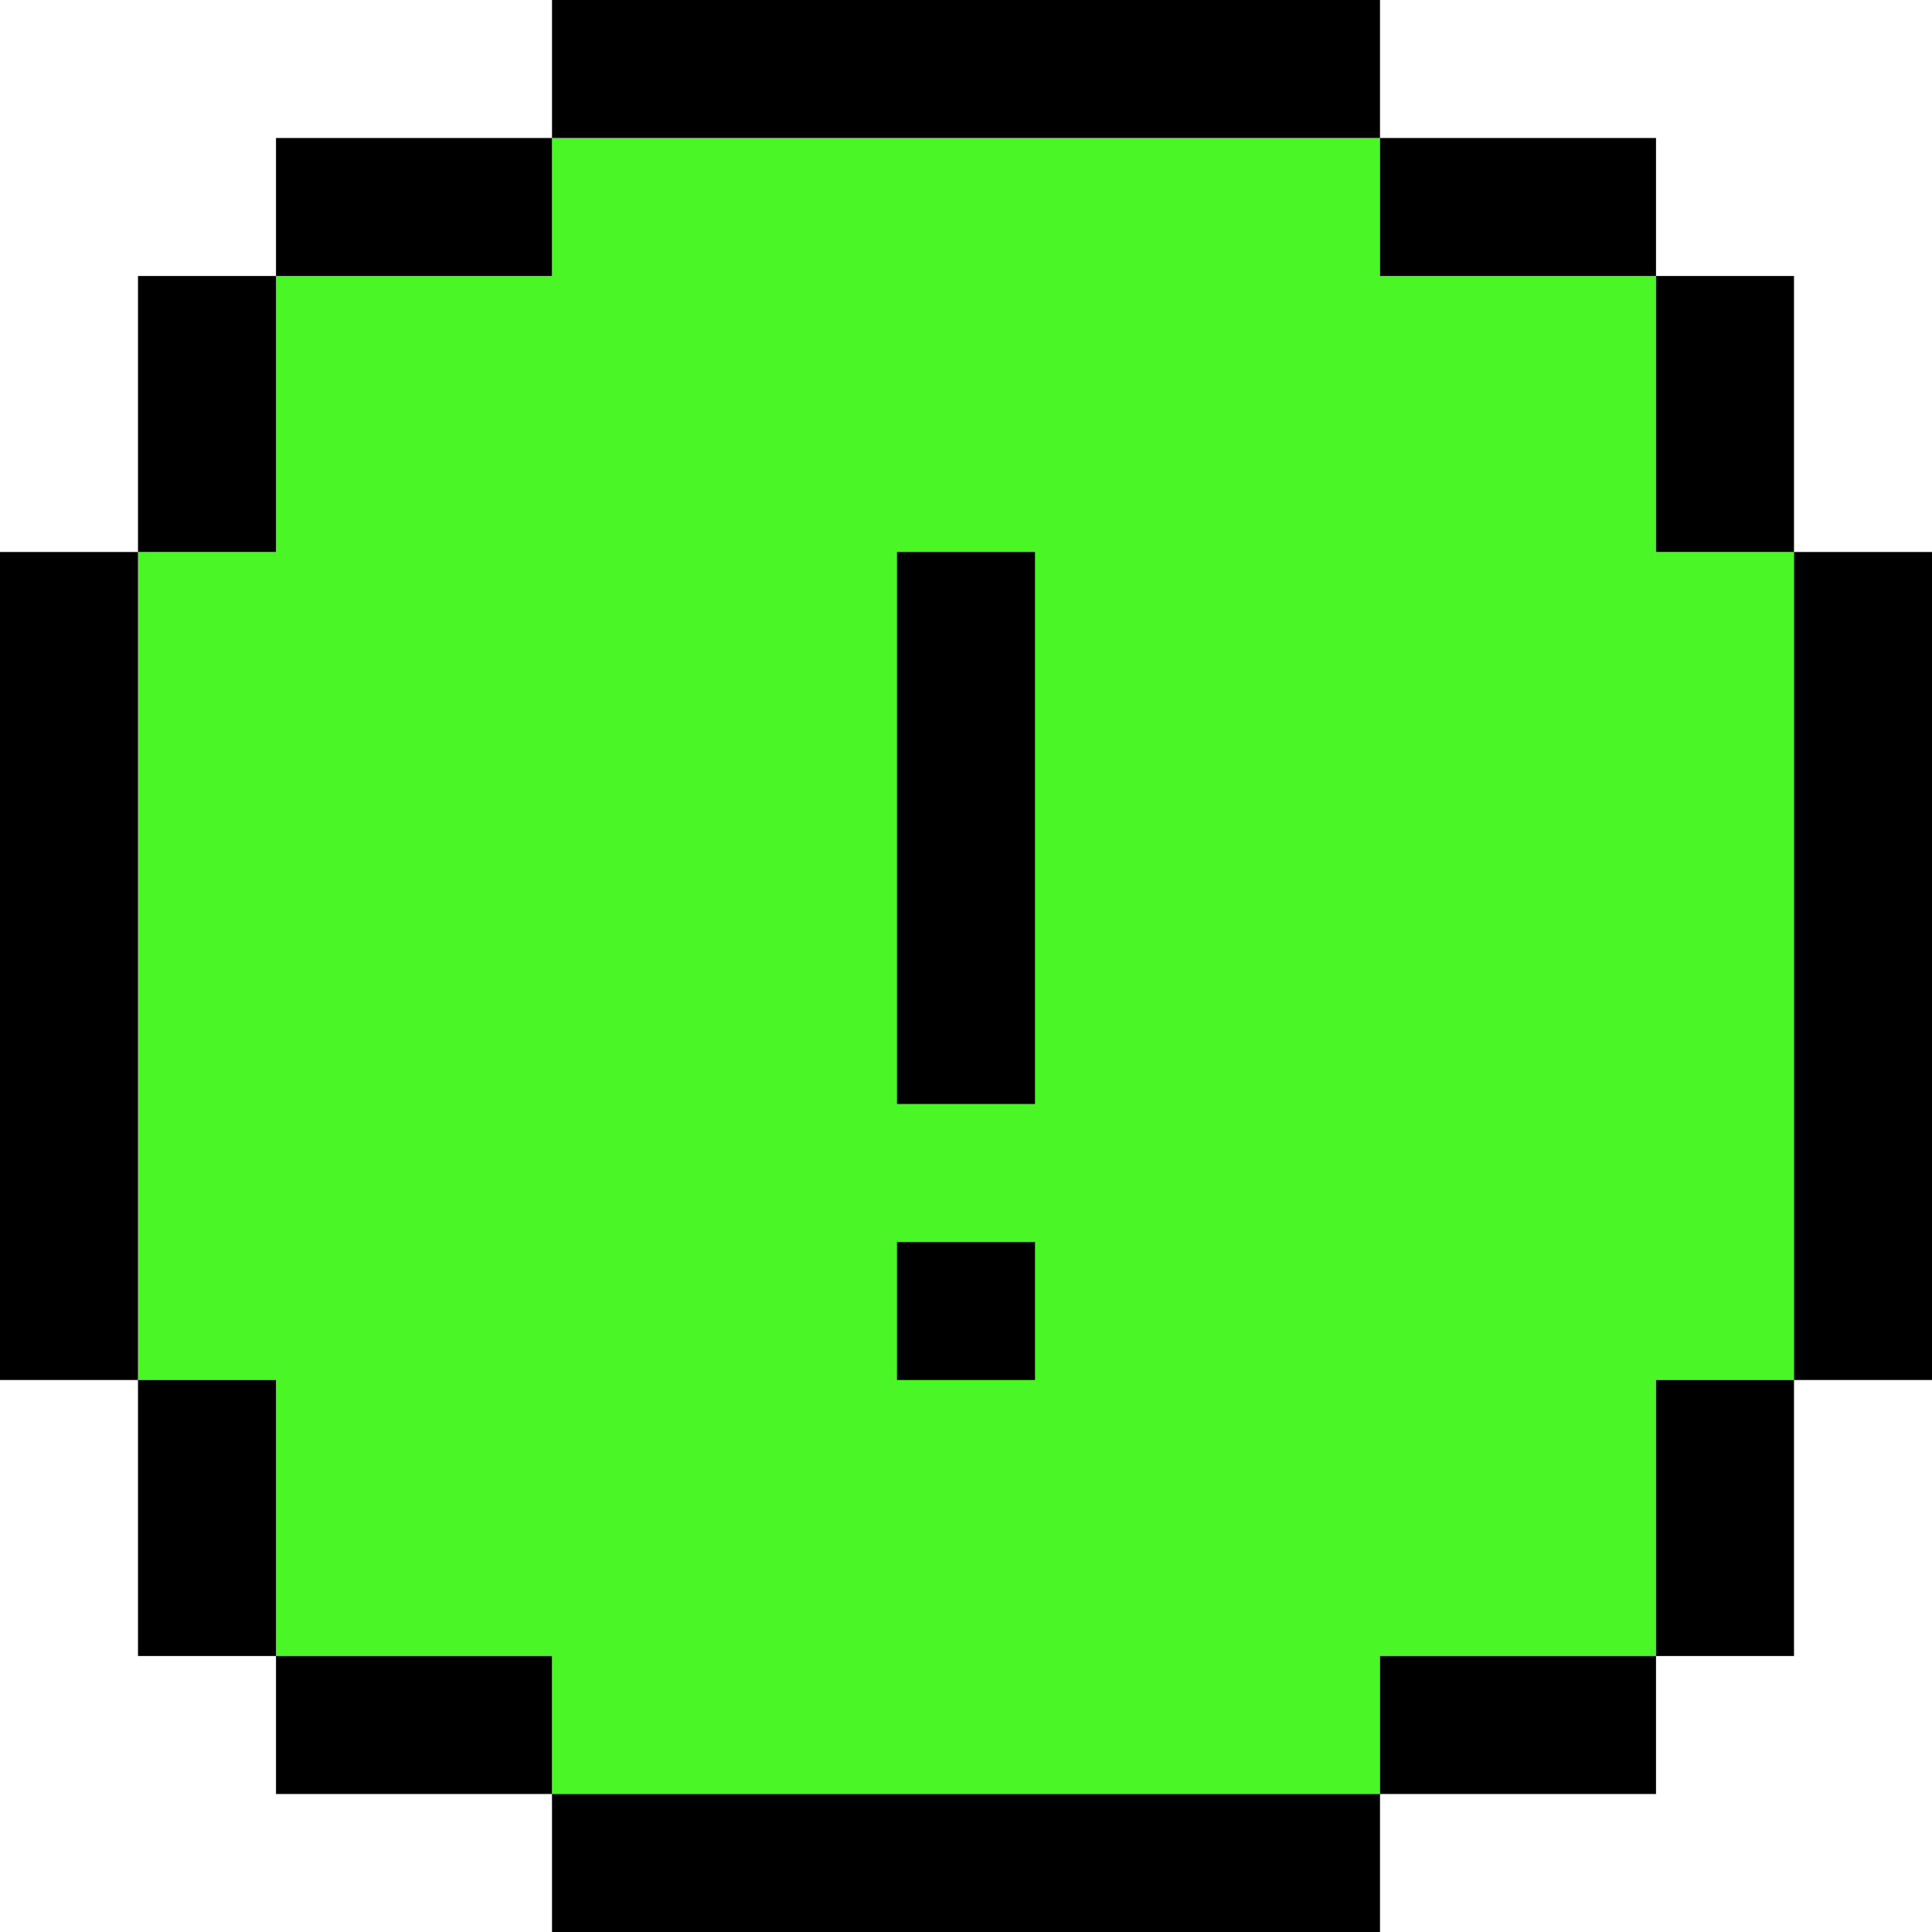
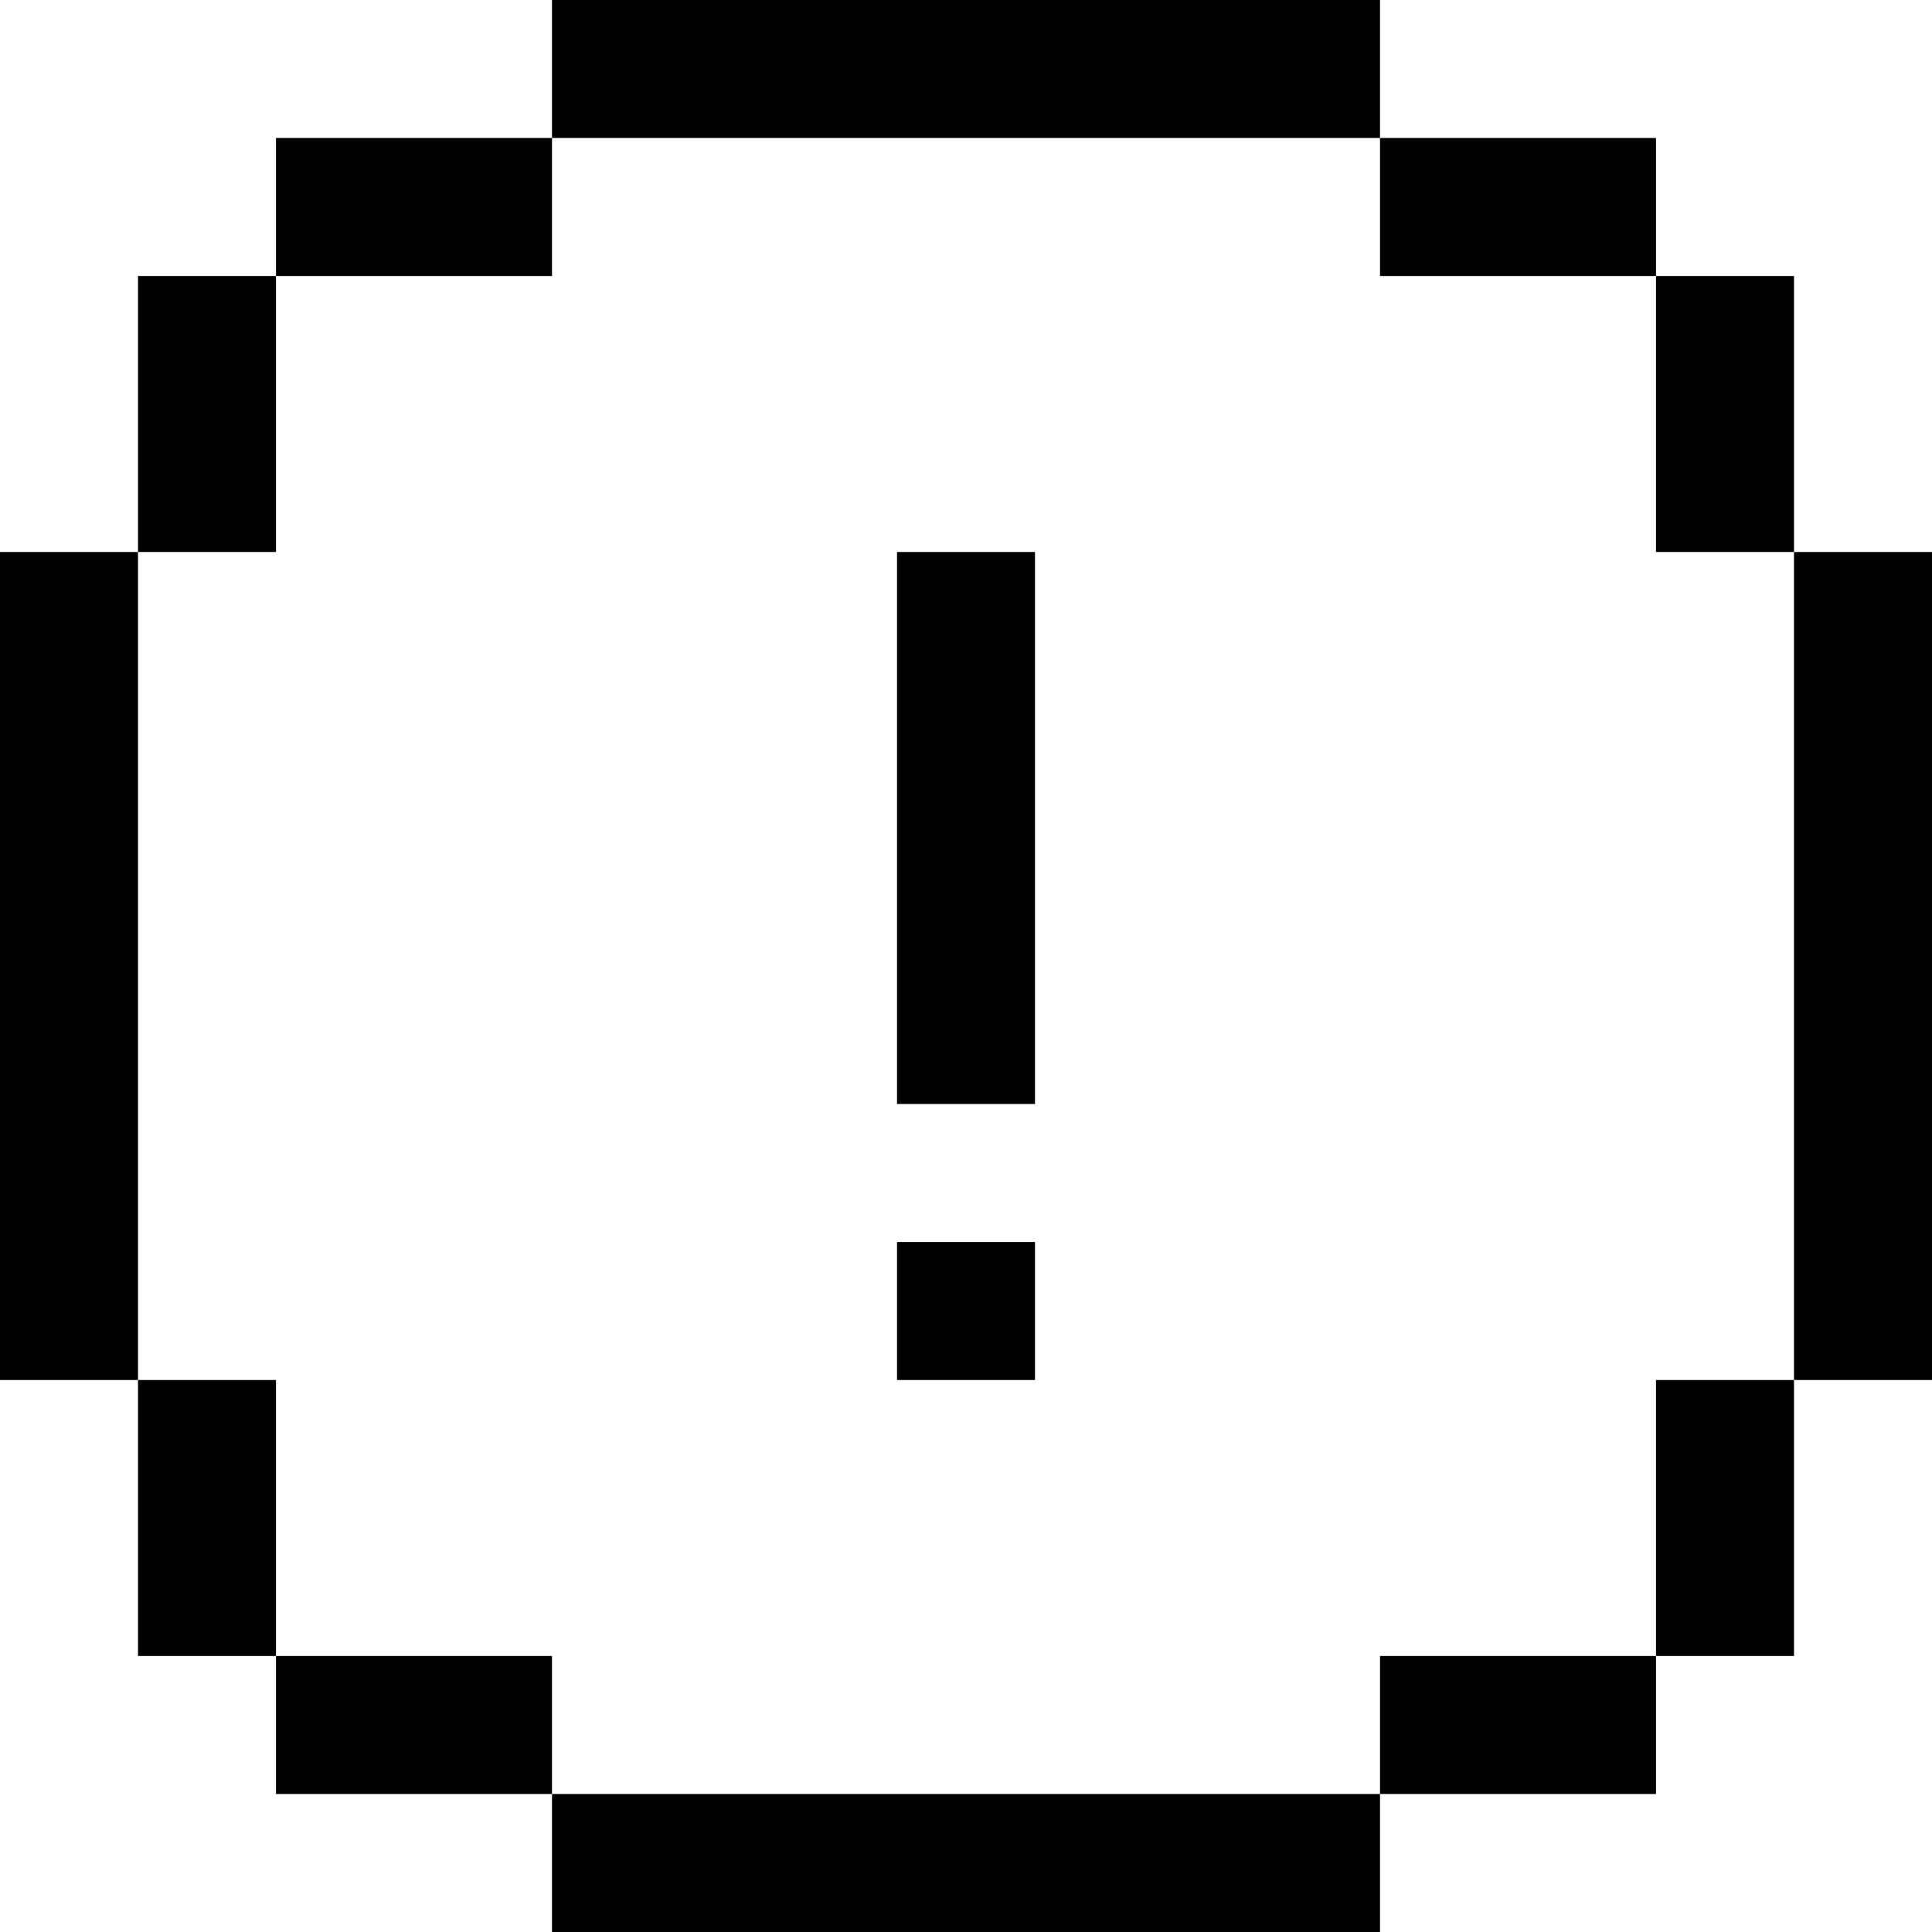
- <svg xmlns="http://www.w3.org/2000/svg" viewBox="0 0 28 28" fill="none">
-   <path d="M20 2H8V4H4V8H2V20H4V24H8V26H20V24H24V20H26V8H24V4H20V2Z" fill="#4AF626" />
-   <path d="M8 26V28H20V26H8Z" fill="black" />
-   <path d="M4 24V26H8V24H4Z" fill="black" />
-   <path d="M4 20H2V24H4V20Z" fill="black" />
-   <path d="M0 20H2V8H0V20Z" fill="black" />
-   <path d="M2 8H4V4H2L2 8Z" fill="black" />
-   <path d="M4 2V4H8V2H4Z" fill="black" />
-   <path d="M8 0V2H20V0H8Z" fill="black" />
-   <path d="M24 4V2H20V4H24Z" fill="black" />
-   <path d="M24 8H26V4H24V8Z" fill="black" />
-   <path d="M26 20H28V8H26V20Z" fill="black" />
-   <path d="M26 20H24V24H26V20Z" fill="black" />
-   <path d="M24 26V24H20V26H24Z" fill="black" />
-   <path d="M13 8H15V16H13V8Z" fill="black" />
-   <path d="M13 18H15V20H13V18Z" fill="black" />
+ <svg xmlns="http://www.w3.org/2000/svg" viewBox="0 0 28 28" fill="currentColor">
+   <path d="M8 26V28H20V26H8Z" />
+   <path d="M4 24V26H8V24H4Z" />
+   <path d="M4 20H2V24H4V20Z" />
+   <path d="M0 20H2V8H0V20Z" />
+   <path d="M2 8H4V4H2V8Z" />
+   <path d="M4 2V4H8V2H4Z" />
+   <path d="M8 0V2H20V0H8Z" />
+   <path d="M24 4V2H20V4H24Z" />
+   <path d="M24 8H26V4H24V8Z" />
+   <path d="M26 20H28V8H26V20Z" />
+   <path d="M26 20H24V24H26V20Z" />
+   <path d="M24 26V24H20V26H24Z" />
+   <path d="M13 8H15V16H13V8Z" />
+   <path d="M13 18H15V20H13V18Z" />
</svg>
